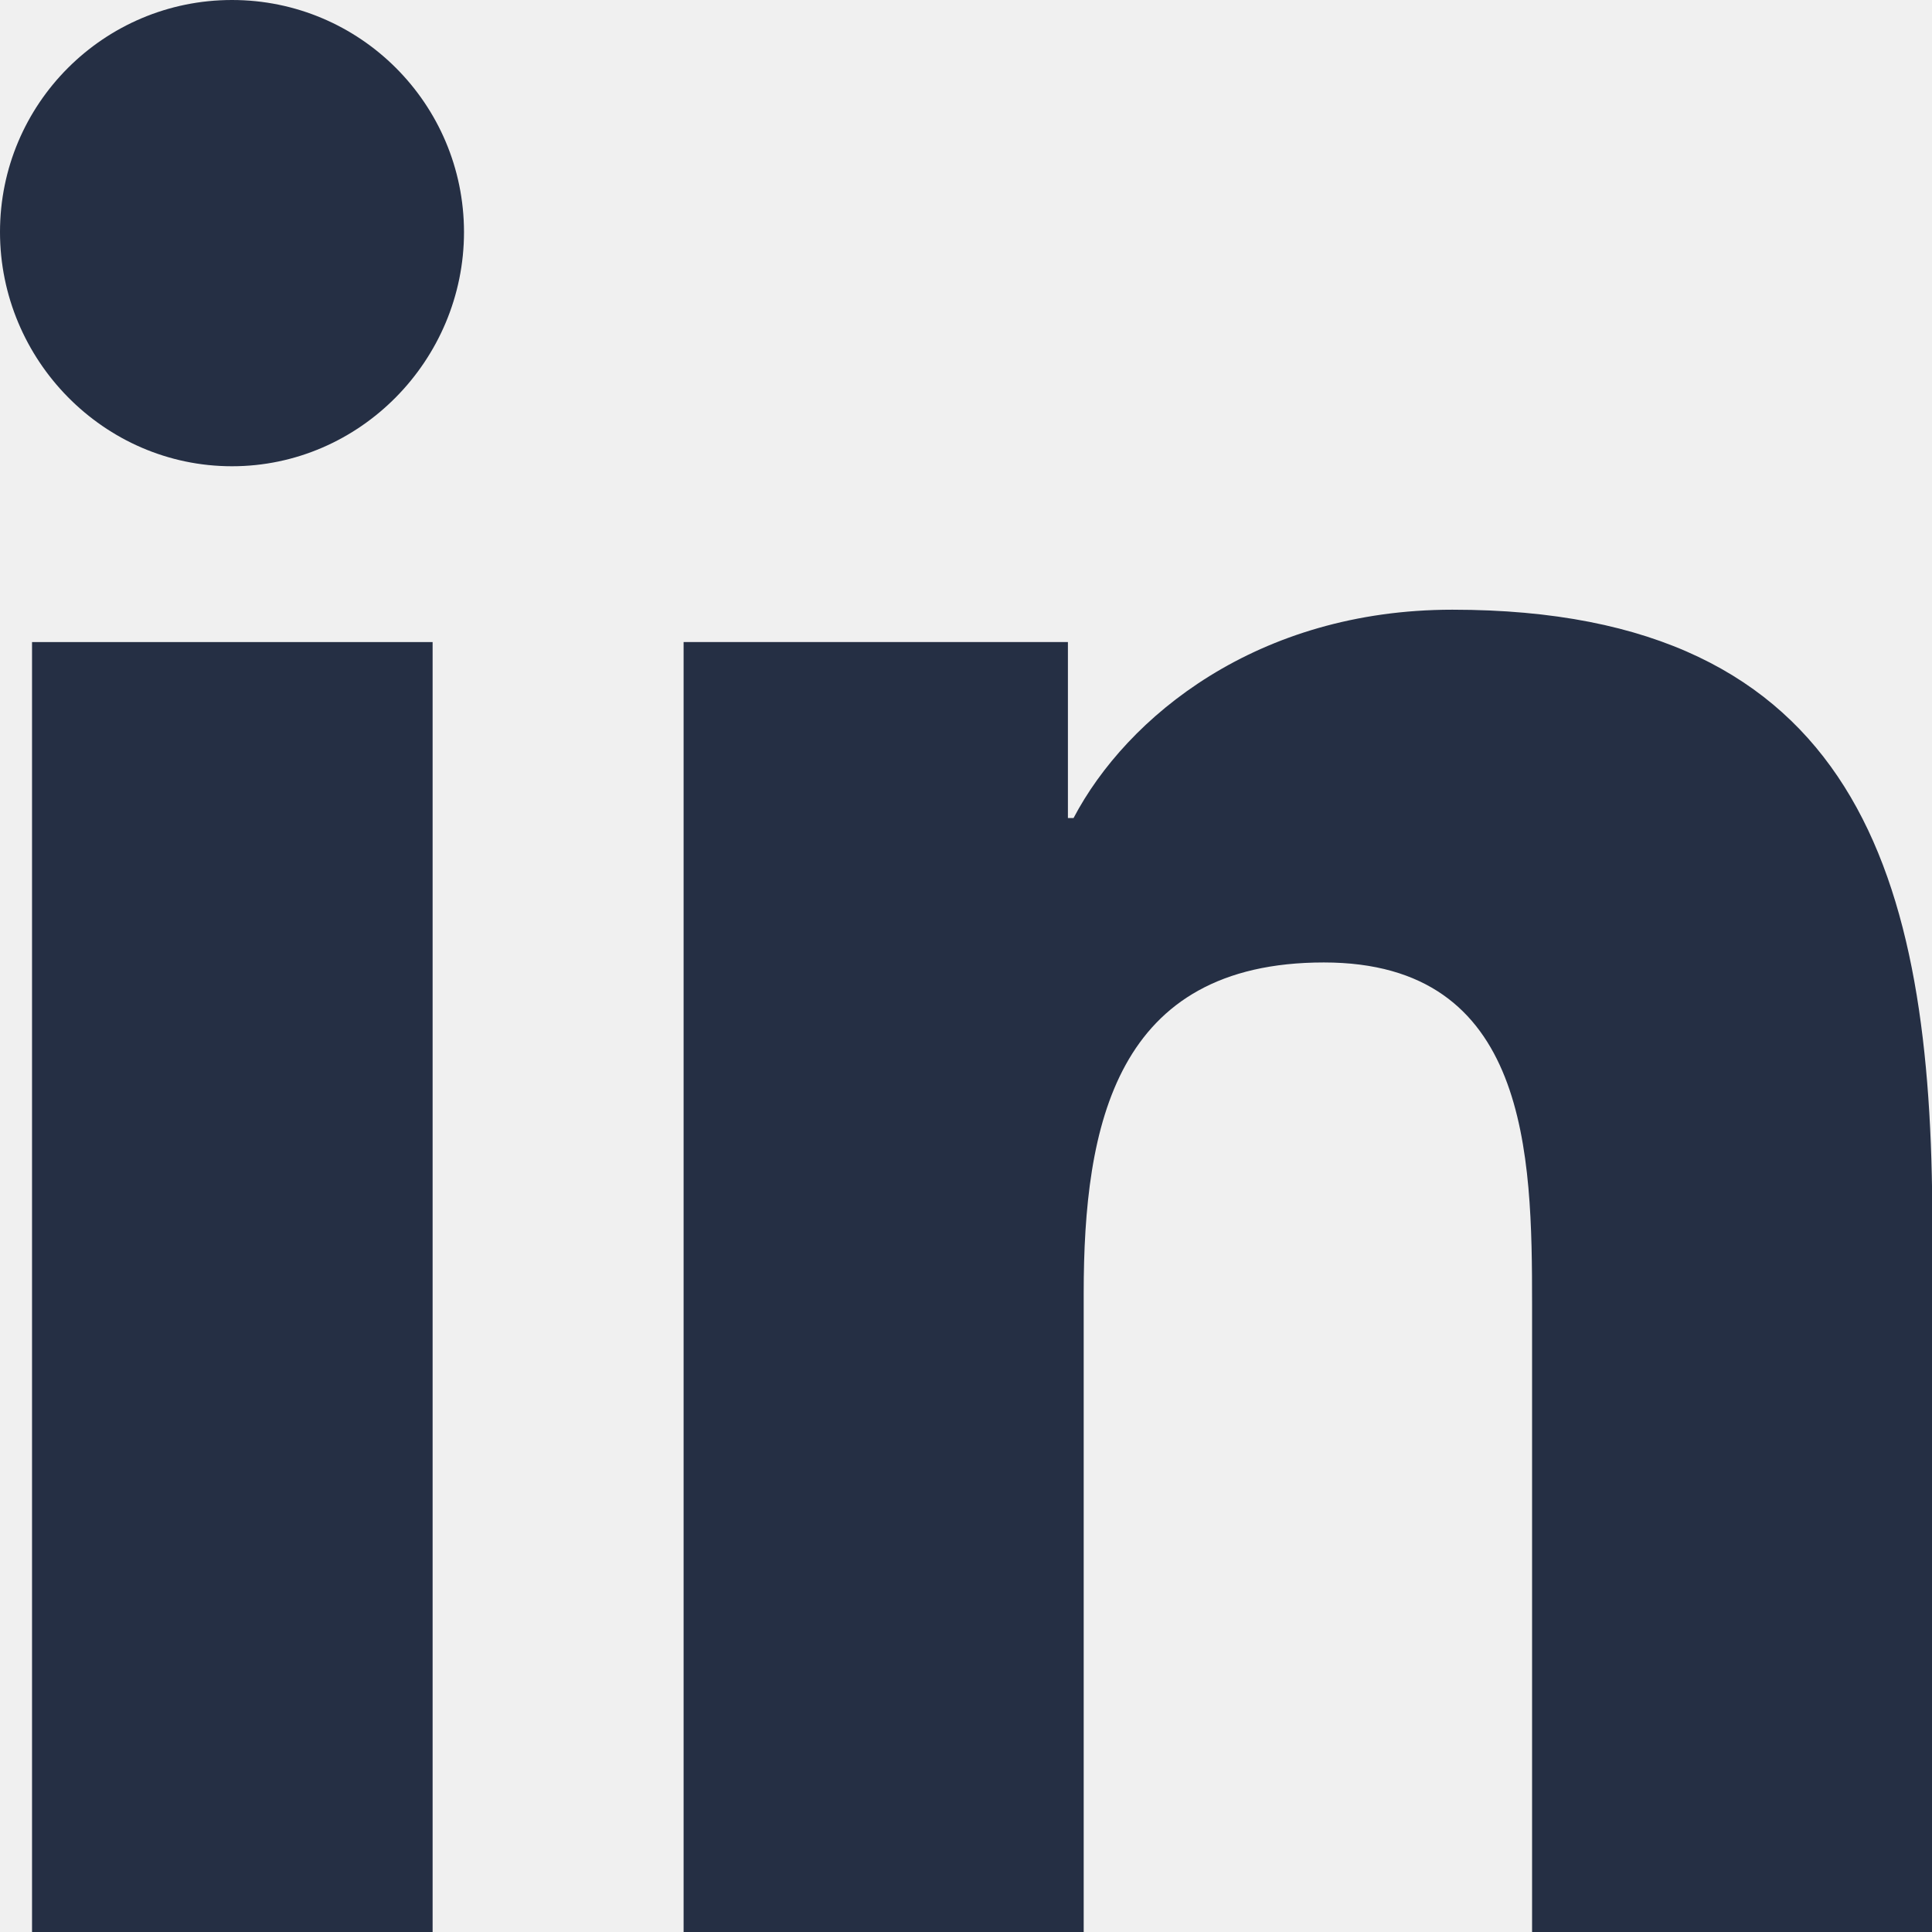
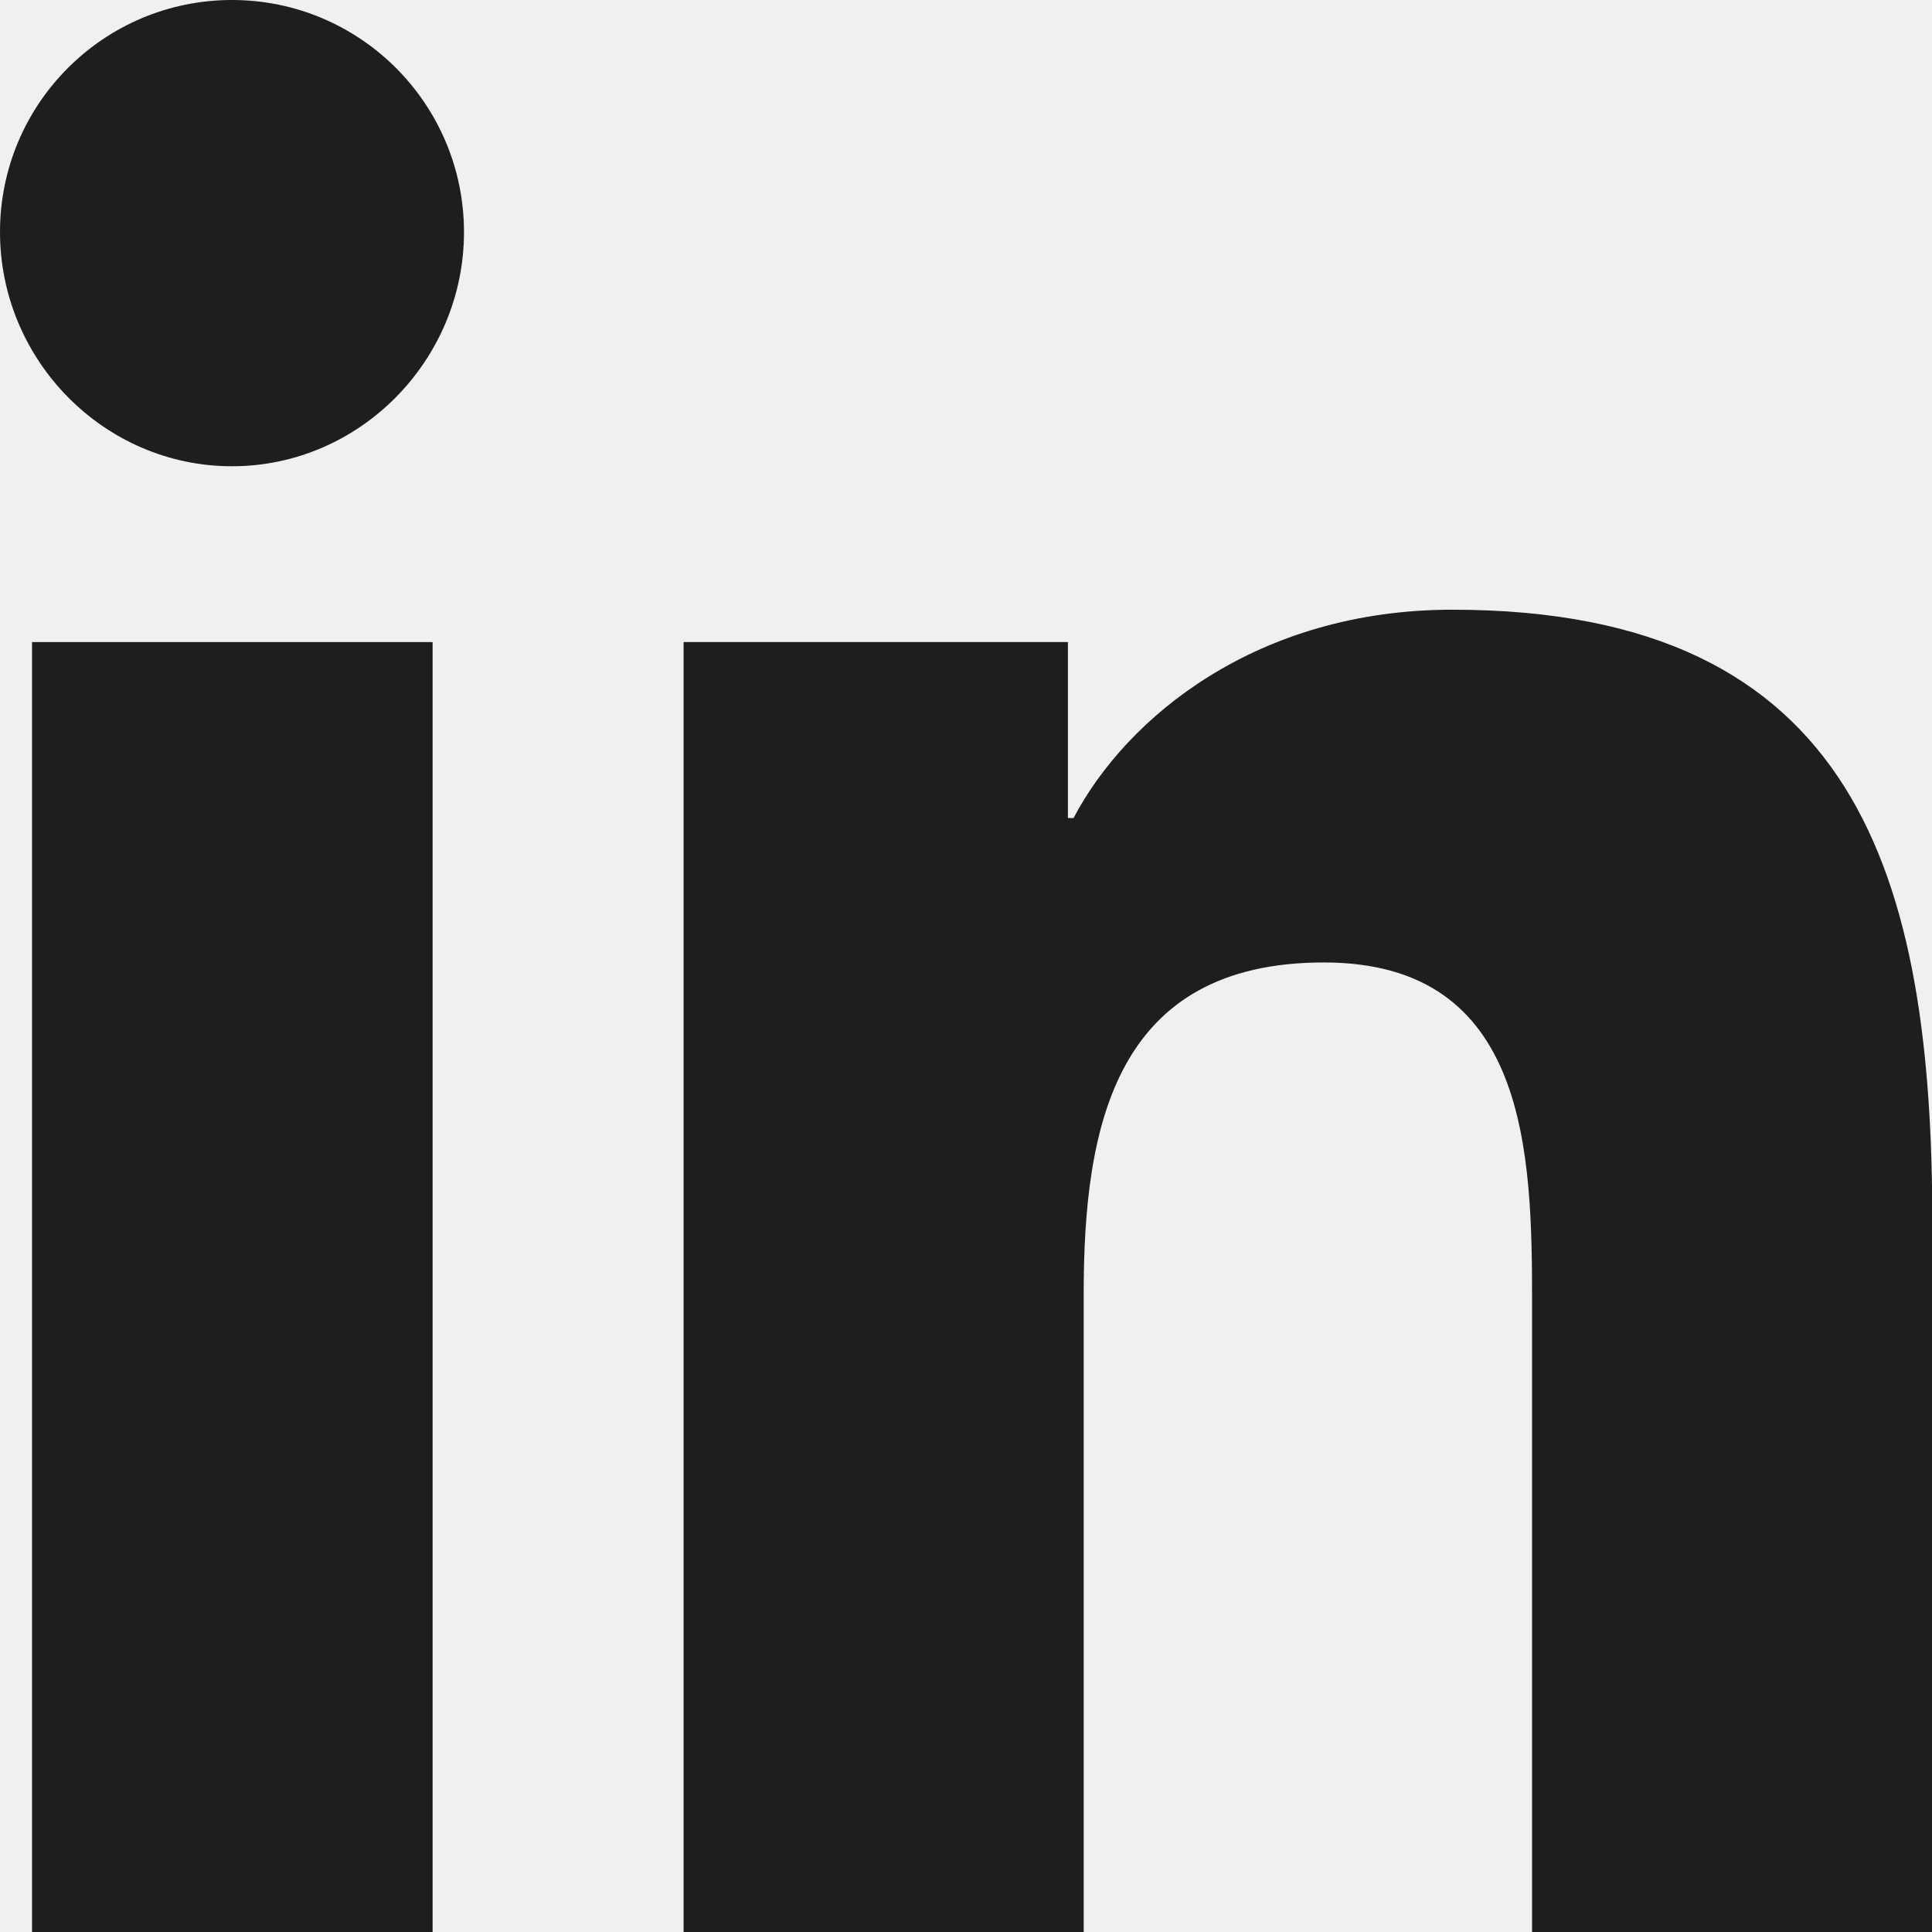
<svg xmlns="http://www.w3.org/2000/svg" width="12" height="12" viewBox="0 0 12 12" fill="none">
  <g clip-path="url(#clip0_114_4451)">
-     <path d="M11.999 12V12H12.002V7.599C12.002 5.446 11.538 3.787 9.021 3.787C7.811 3.787 6.999 4.451 6.668 5.081H6.633V3.988H4.246V12H6.731V8.033C6.731 6.988 6.929 5.978 8.223 5.978C9.497 5.978 9.516 7.17 9.516 8.1V12H11.999Z" fill="#252F44" />
-     <path d="M0.199 3.988H2.687V12H0.199V3.988Z" fill="#252F44" />
-     <path d="M1.441 0C0.645 0 0 0.645 0 1.441C0 2.236 0.645 2.896 1.441 2.896C2.236 2.896 2.882 2.236 2.882 1.441C2.881 0.645 2.236 0 1.441 0V0Z" fill="#252F44" />
+     <path d="M11.999 12V12H12.002V7.599C12.002 5.446 11.538 3.787 9.021 3.787C7.811 3.787 6.999 4.451 6.668 5.081H6.633V3.988H4.246V12H6.731V8.033C6.731 6.988 6.929 5.978 8.223 5.978C9.497 5.978 9.516 7.17 9.516 8.1V12H11.999Z" fill="#1e1e1e" />
+     <path d="M0.199 3.988H2.687V12H0.199V3.988Z" fill="#1e1e1e" />
+     <path d="M1.441 0C0.645 0 0 0.645 0 1.441C0 2.236 0.645 2.896 1.441 2.896C2.236 2.896 2.882 2.236 2.882 1.441C2.881 0.645 2.236 0 1.441 0V0Z" fill="#1e1e1e" />
  </g>
  <defs>
    <clipPath id="clip0_114_4451">
      <rect width="12" height="12" fill="white" />
    </clipPath>
  </defs>
</svg>
